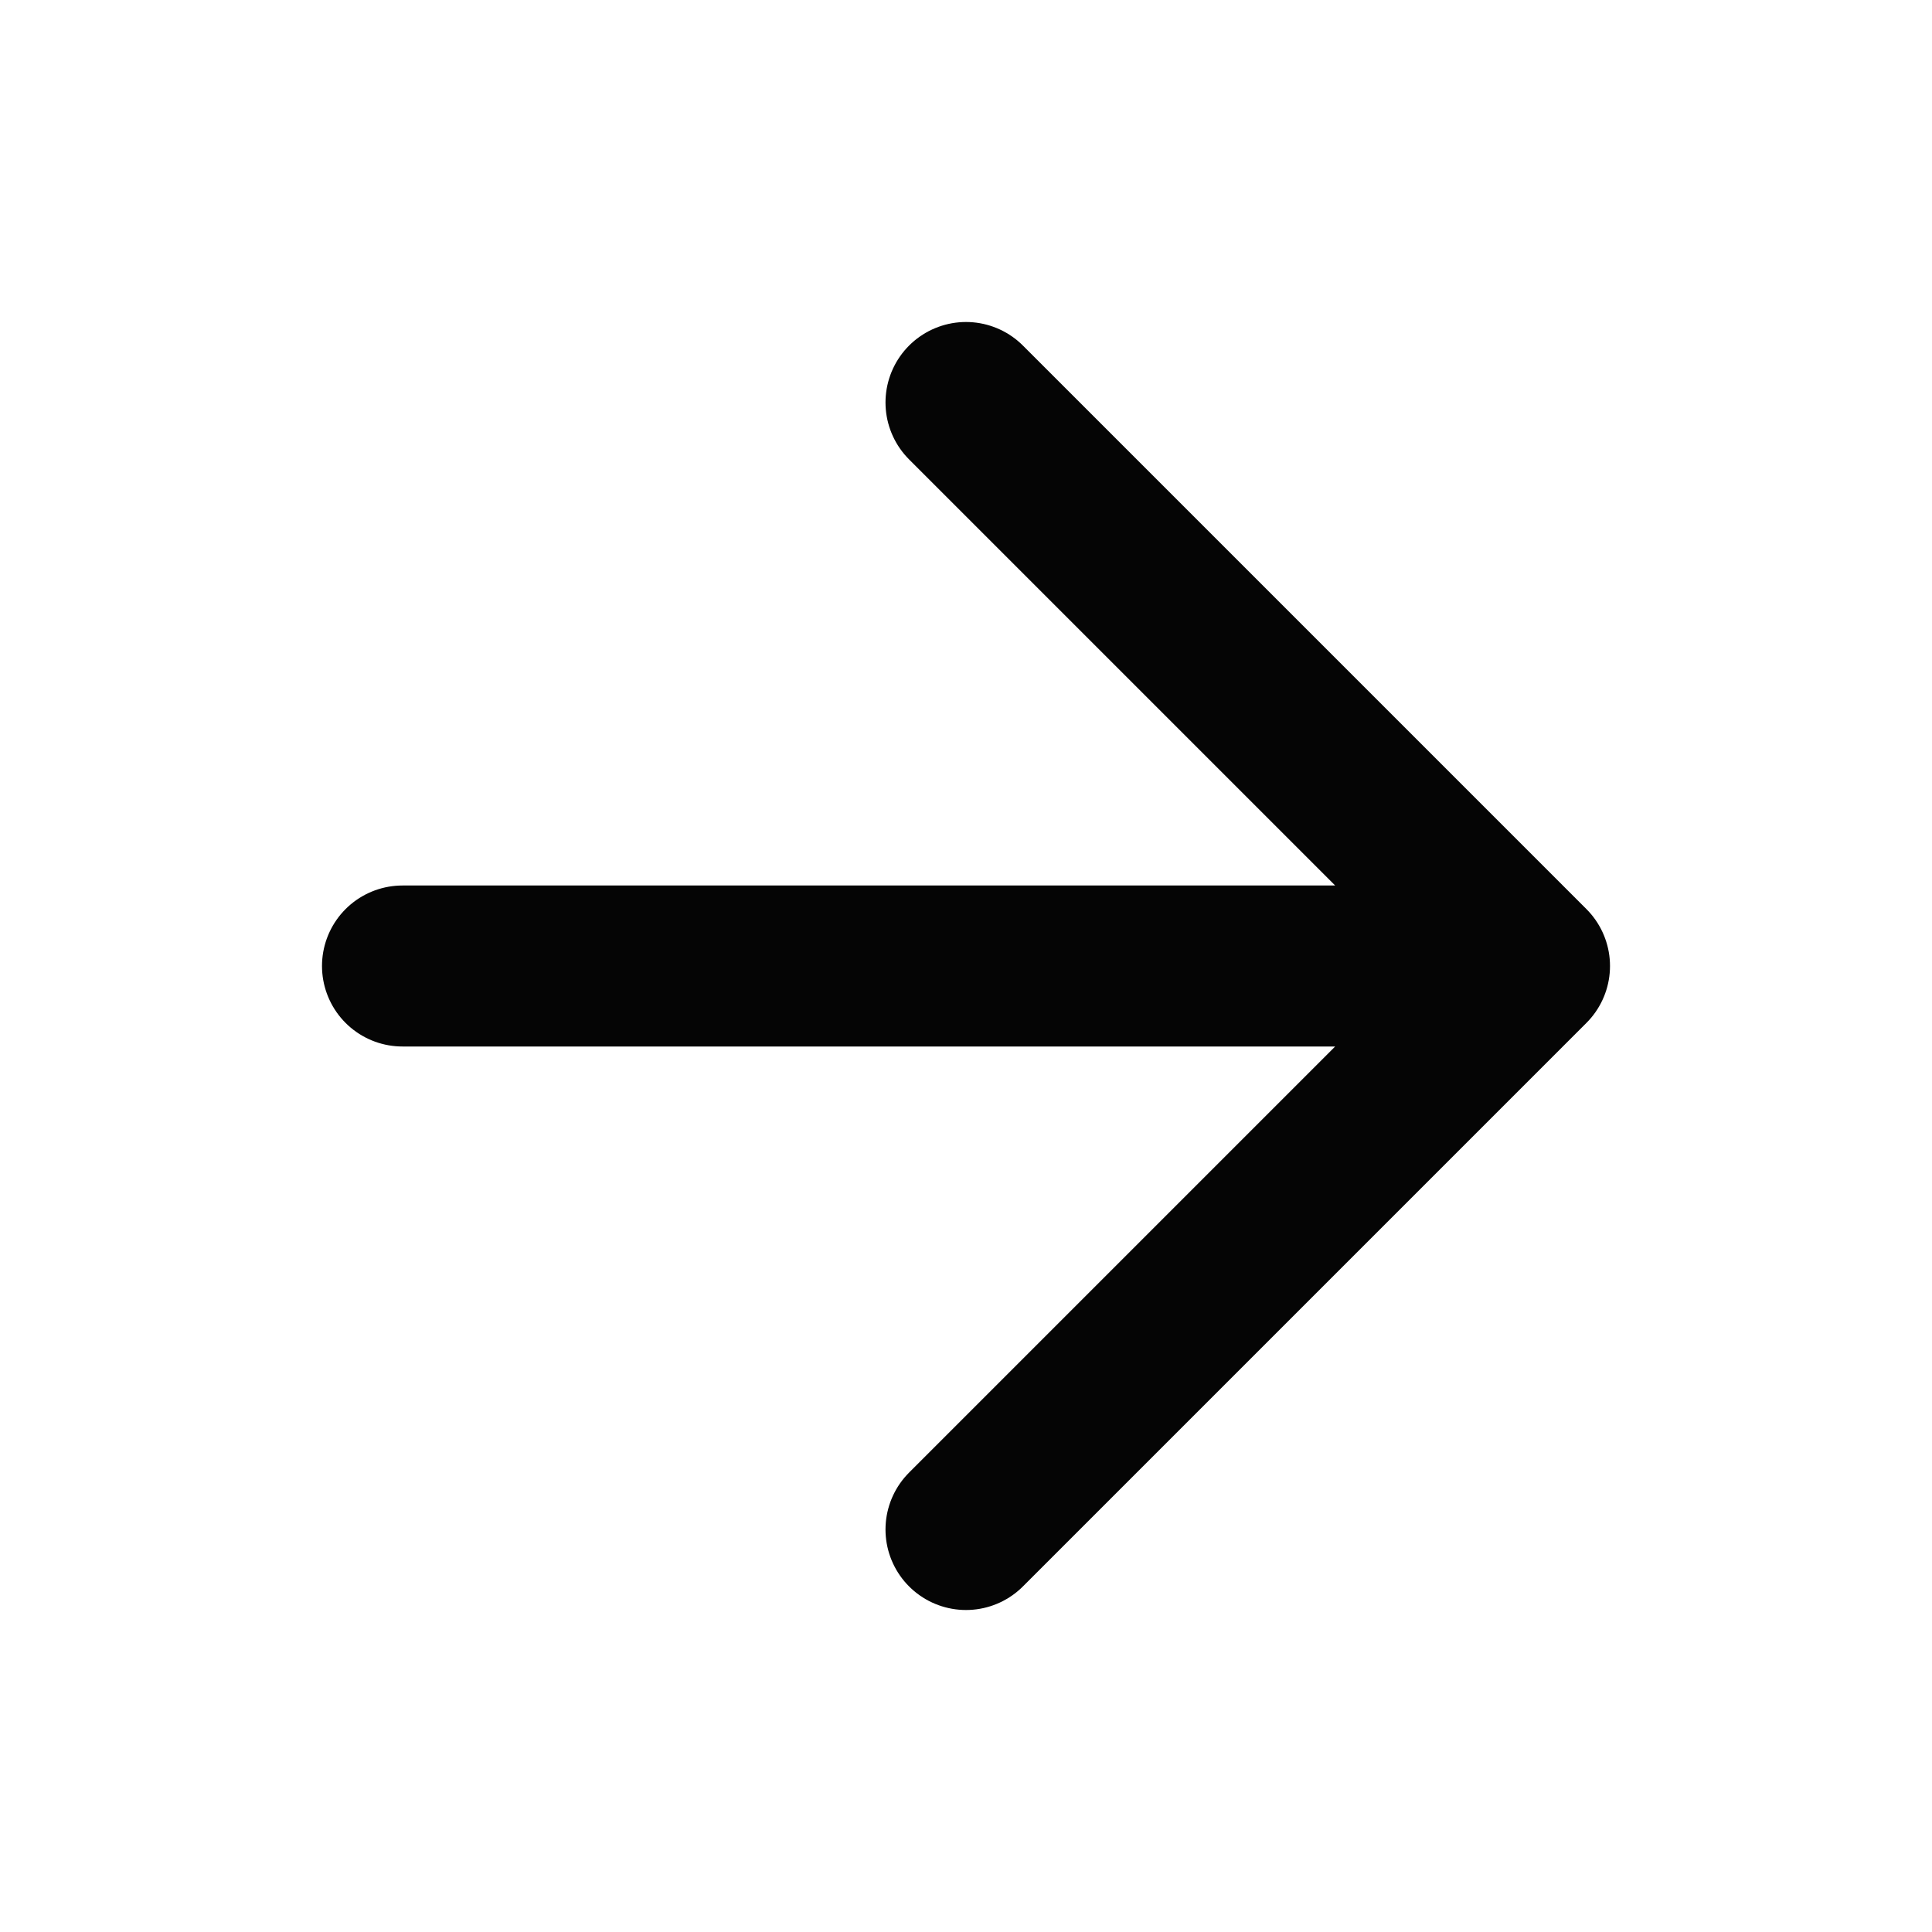
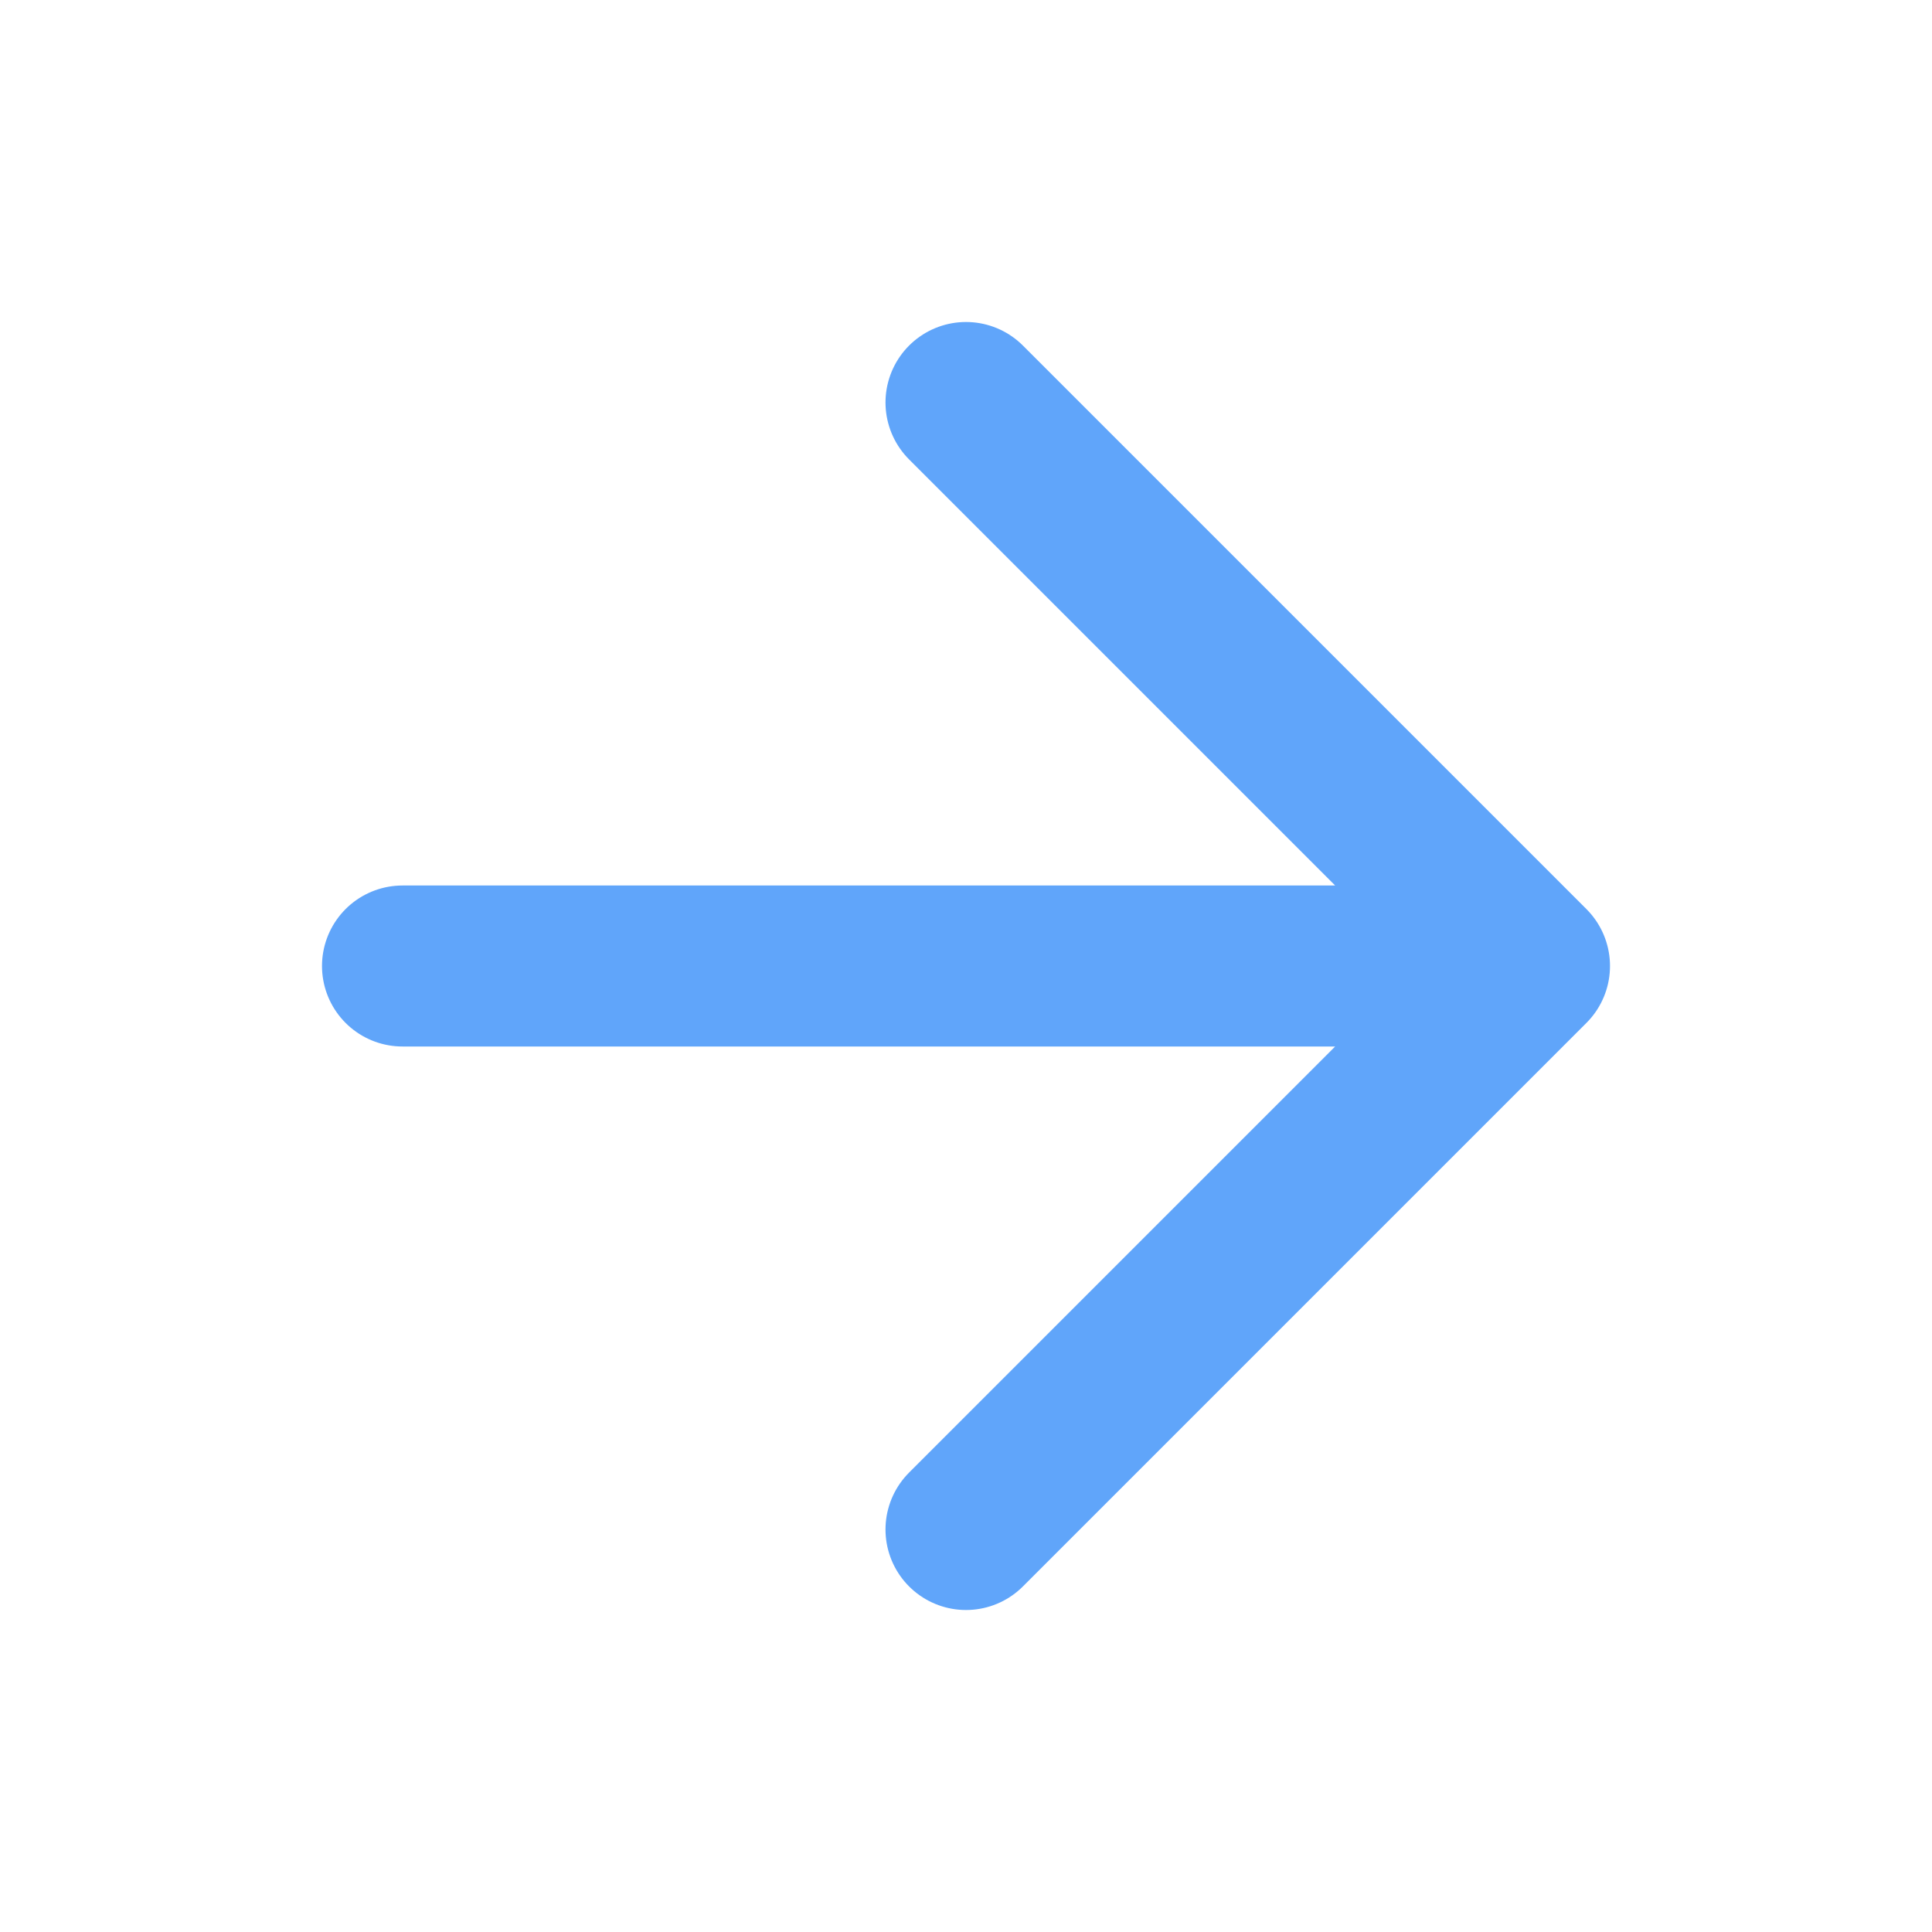
- <svg xmlns="http://www.w3.org/2000/svg" width="24" height="24" viewBox="0 0 24 24" fill="none" stroke="#050505" stroke-width="2" stroke-linecap="round" stroke-linejoin="round">
+ <svg xmlns="http://www.w3.org/2000/svg" width="24" height="24" viewBox="0 0 24 24" fill="none" stroke="#60A5FA" stroke-width="2" stroke-linecap="round" stroke-linejoin="round">
  <path d="M5 12h14M12 5l7 7-7 7" />
</svg>
